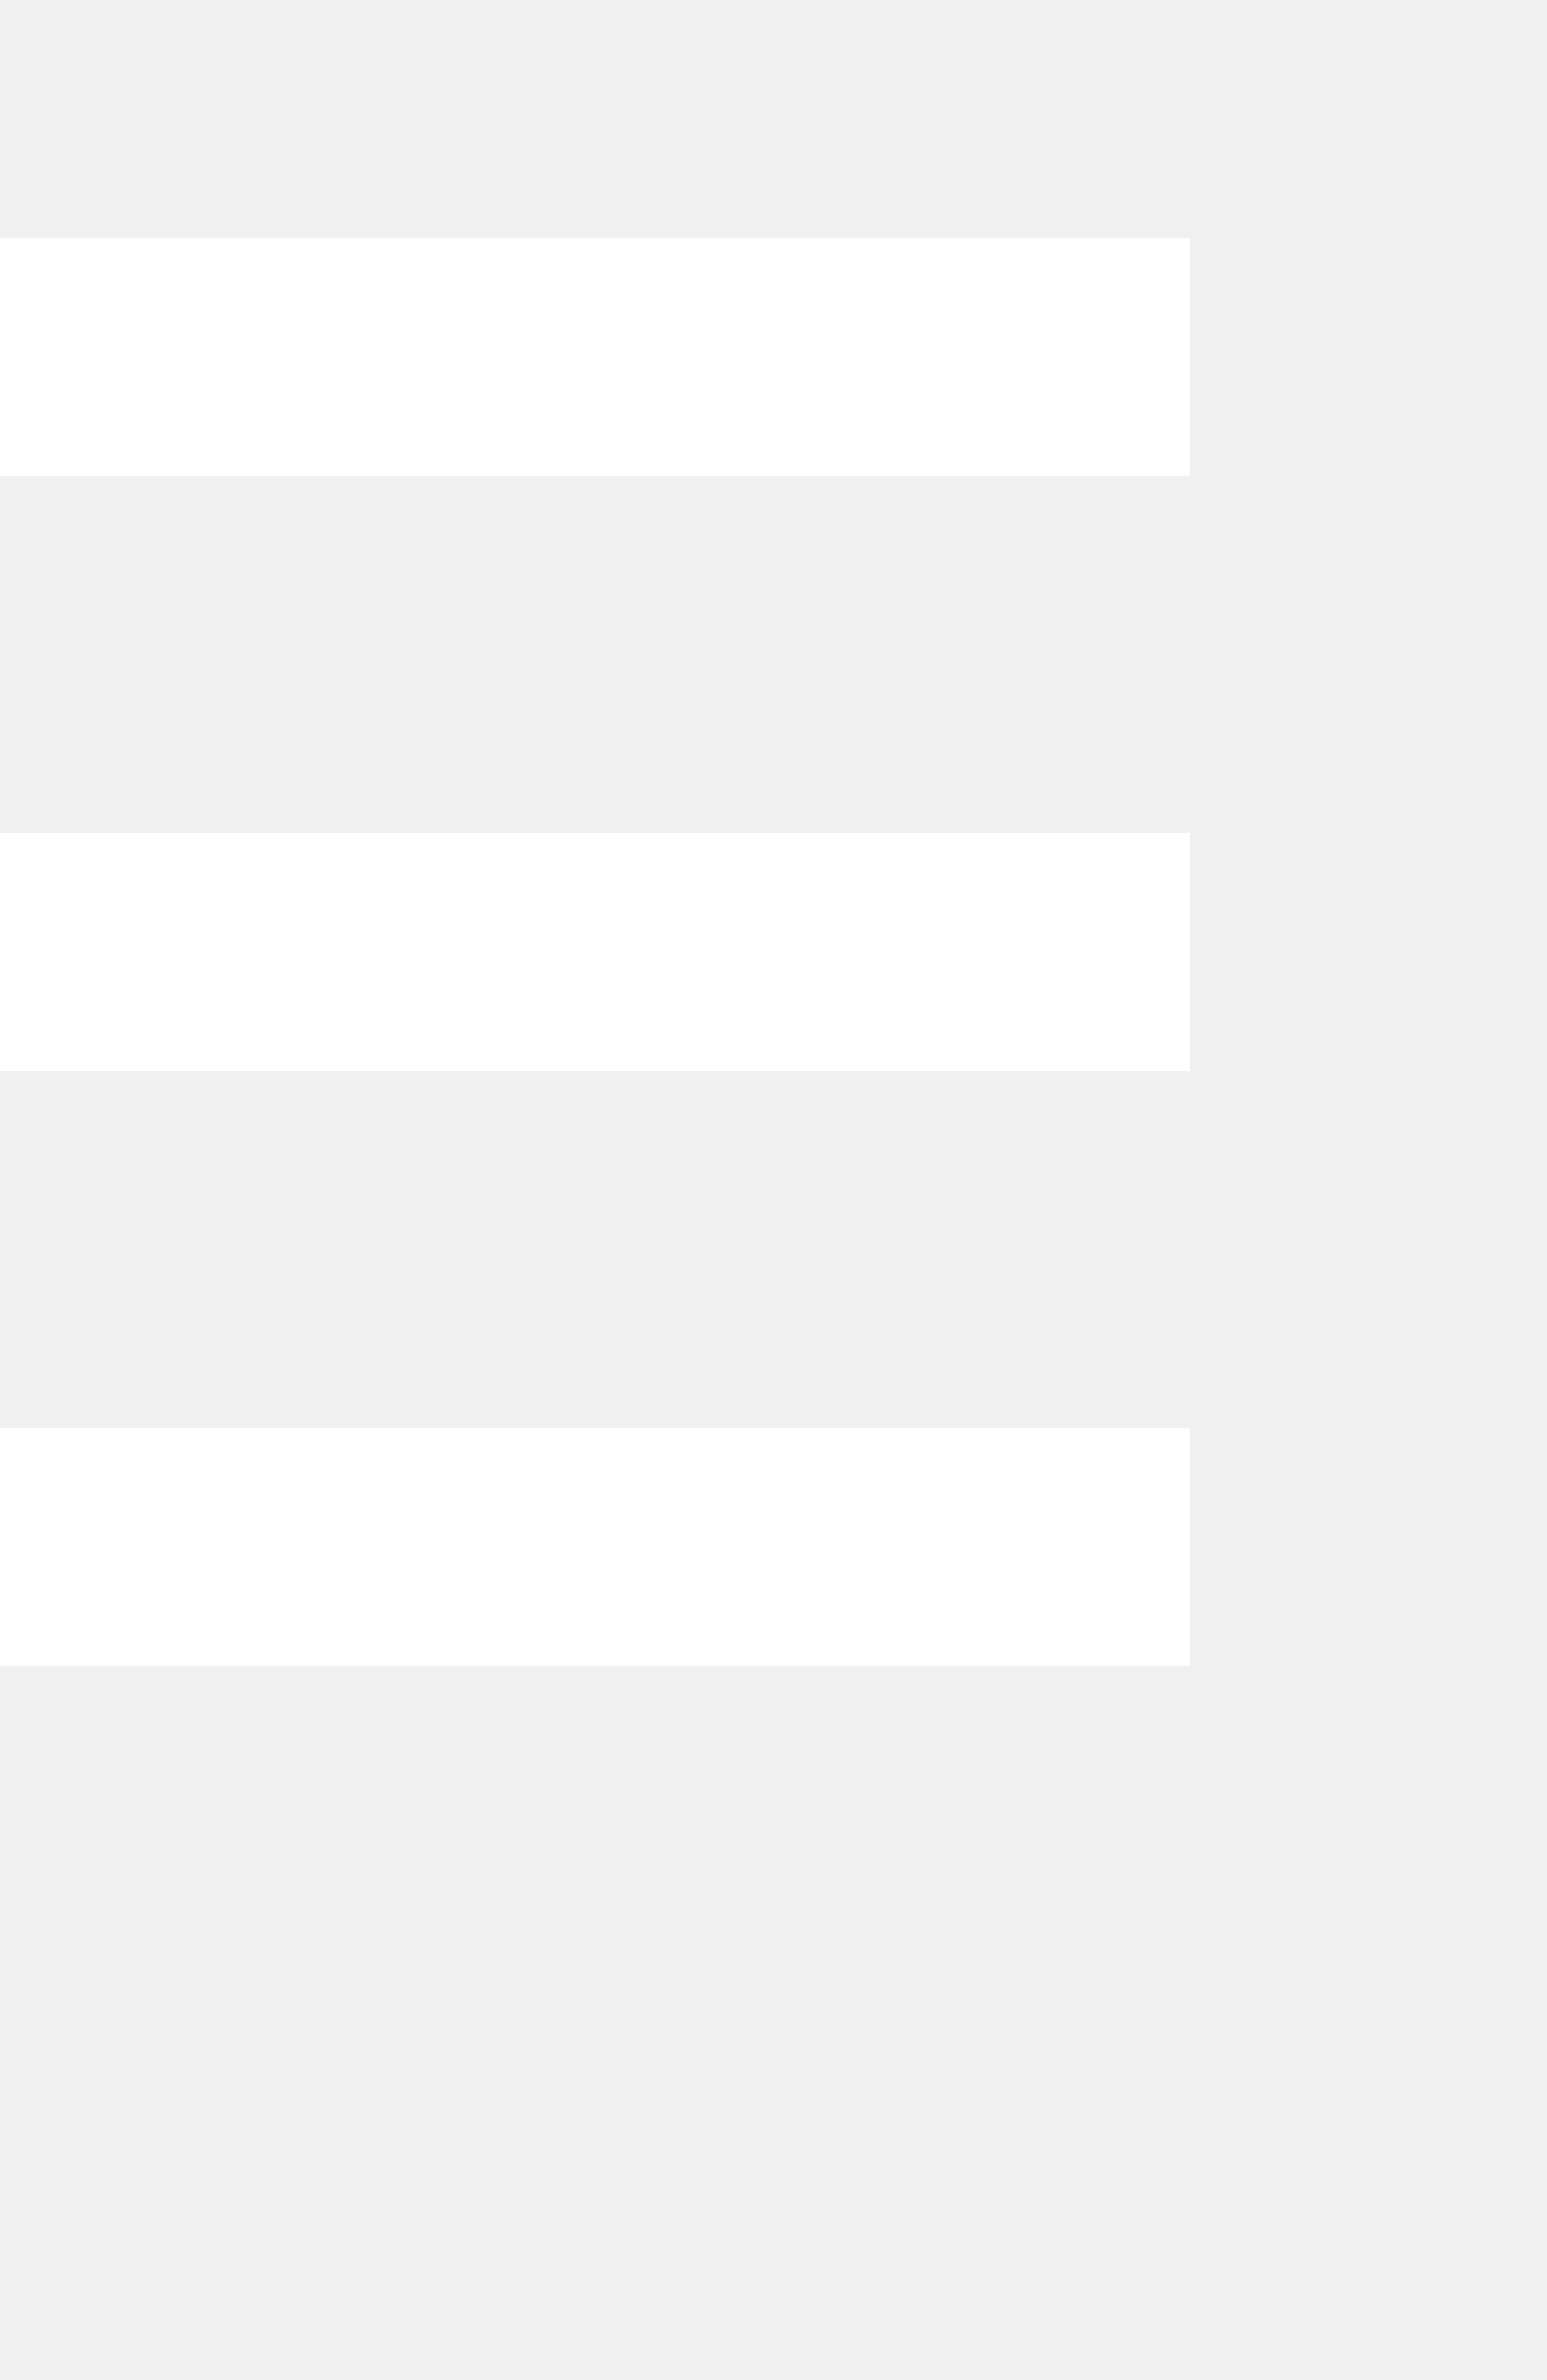
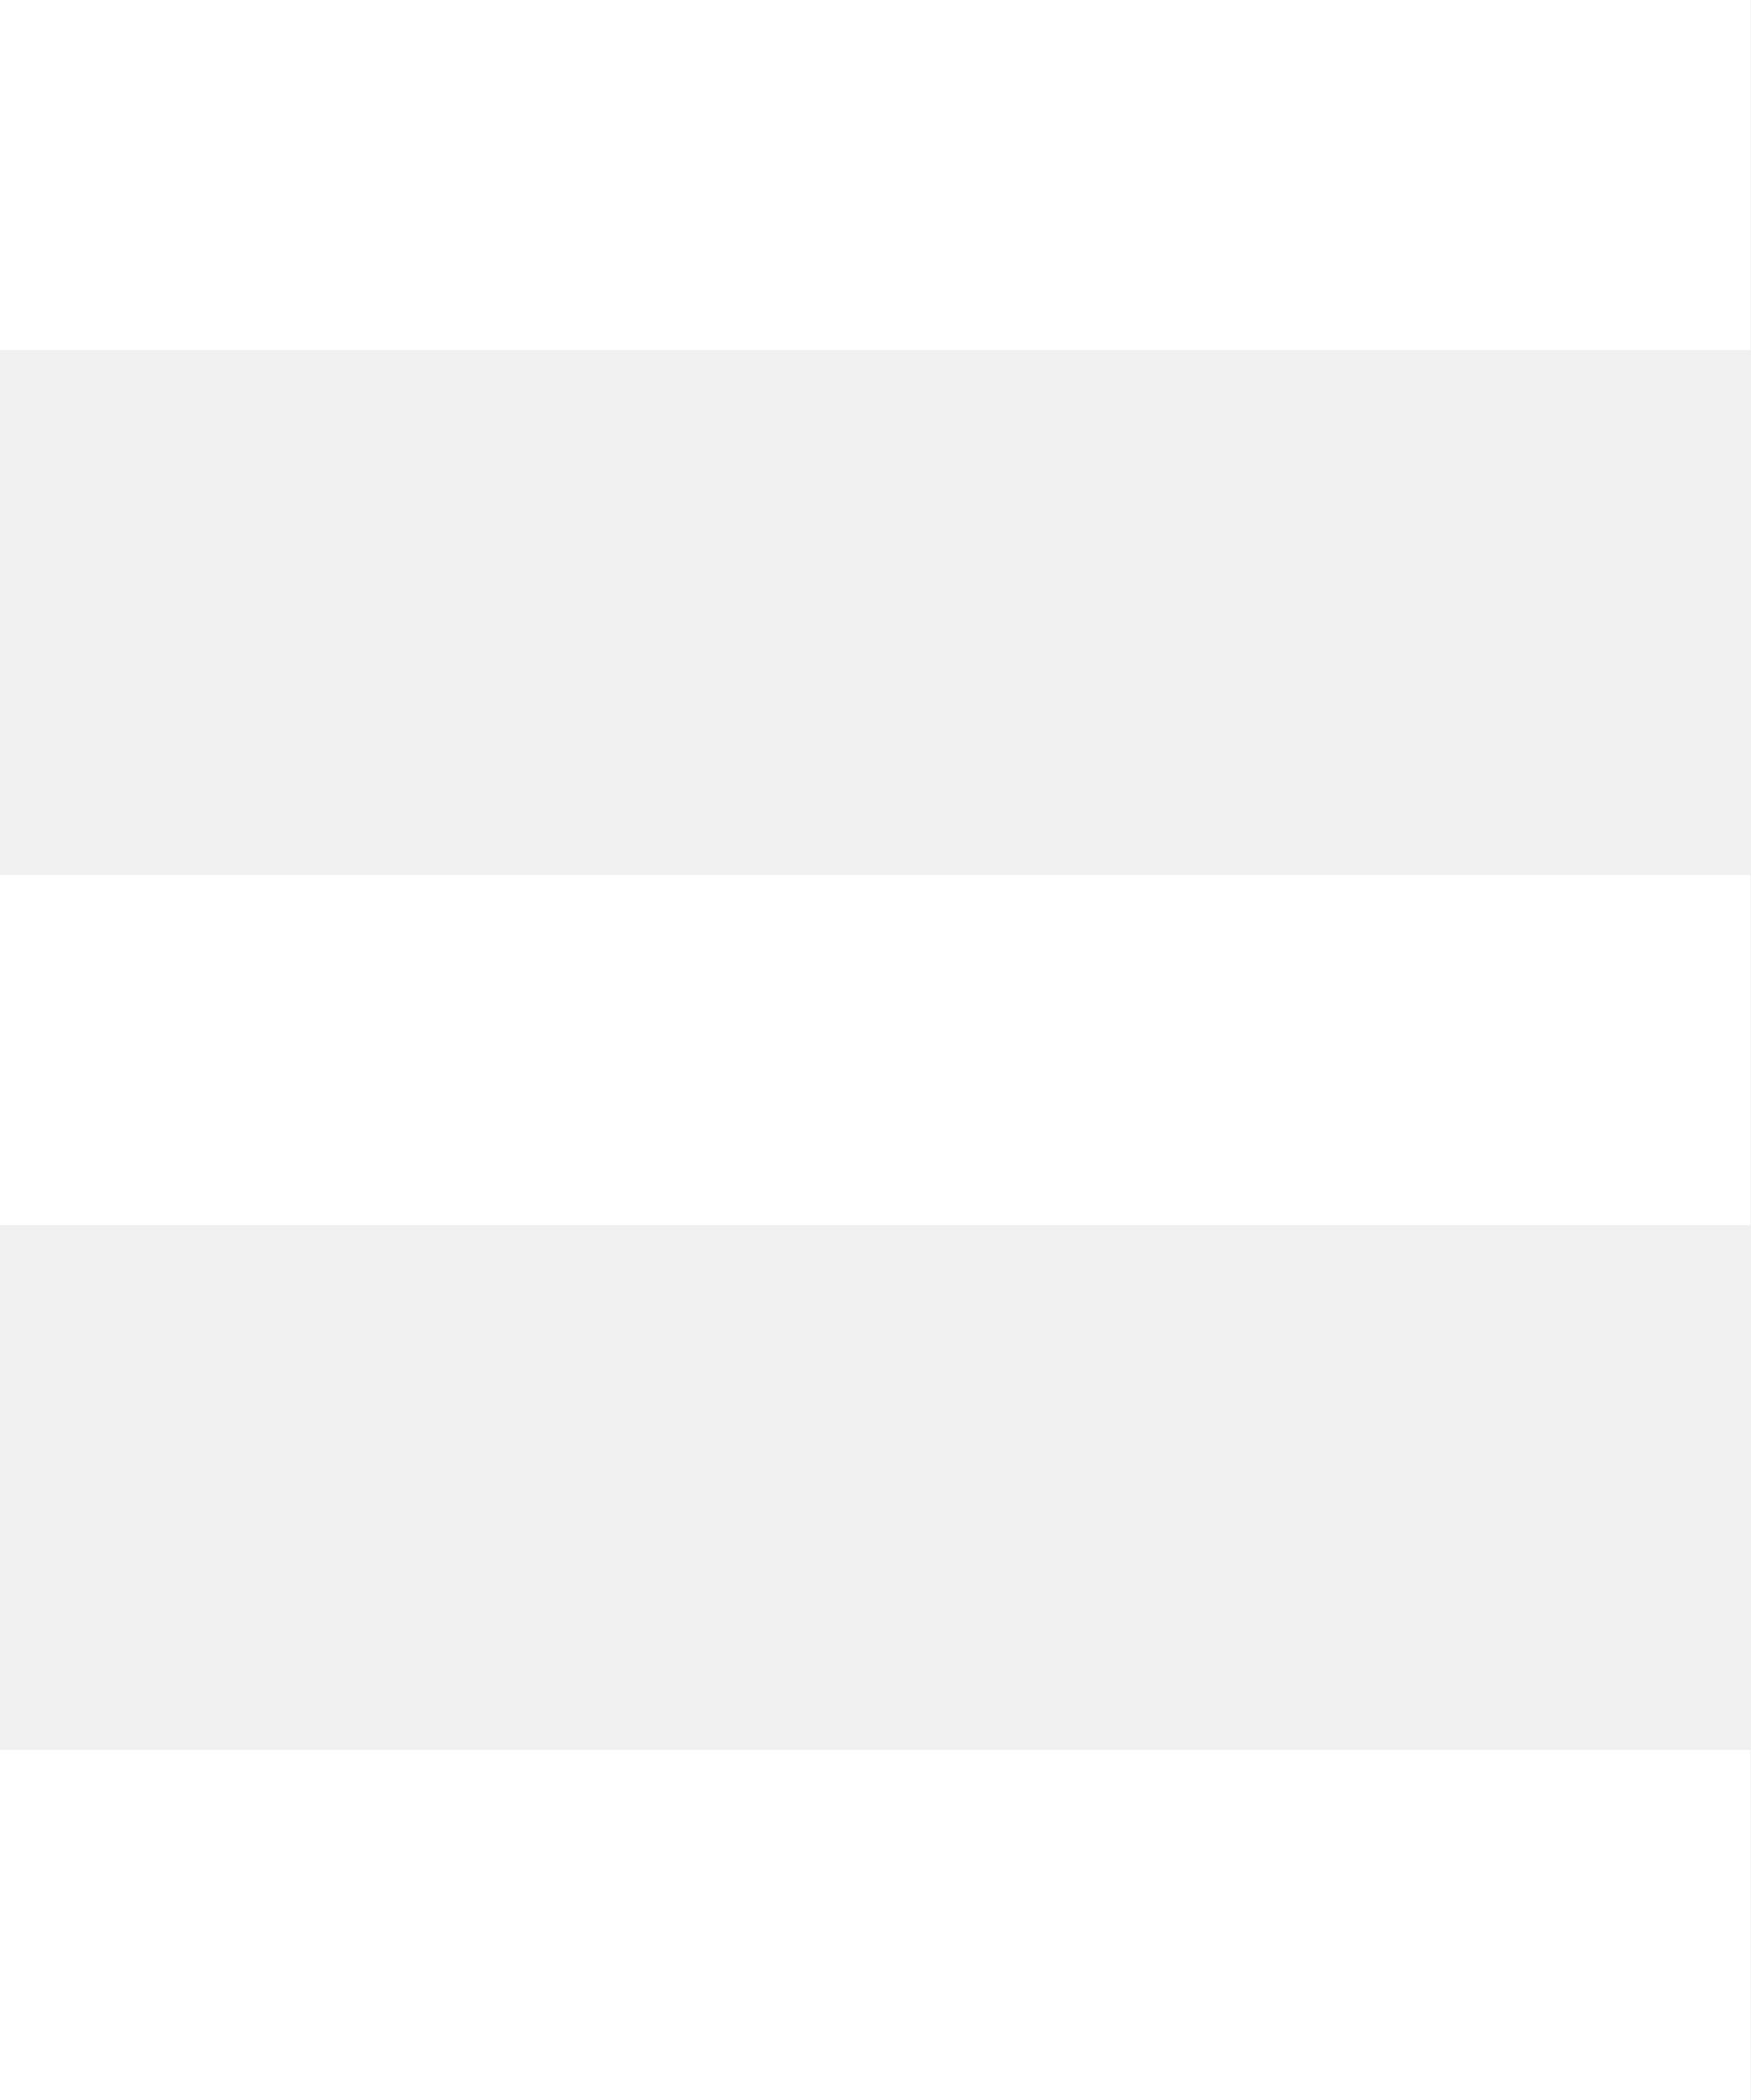
- <svg xmlns="http://www.w3.org/2000/svg" width="13px" height="20px" viewBox="0 0 13 20" version="1.1">
-   <defs />
-   <g id="Android-App" stroke="none" stroke-width="1" fill="none" fill-rule="evenodd">
-     <g id="Movie-List---Loading" transform="translate(0, -41)" fill="#FFFFFF">
+ <svg xmlns="http://www.w3.org/2000/svg" version="1.1" x="0px" y="0px" width="13px" height="15.6px" viewBox="0 0 13 15.6" enable-background="new 0 0 13 15.6" xml:space="preserve">
+   <g id="Android-App">
+     <g id="Movie-List---Loading" transform="translate(0, -41)">
      <g id="Header-2" transform="translate(0, 25)">
-         <path d="M0,30 L10,30 L10,28 L0,28 L0,30 L0,30 Z M0,25 L10,25 L10,23 L0,23 L0,25 L0,25 Z M0,18 L0,20 L10,20 L10,18 L0,18 L0,18 Z" id="Shape" />
+         <path id="Shape" fill="#FFFFFF" d="M0,31.6h13V29H0V31.6L0,31.6z M0,25.1h13v-2.6H0V25.1L0,25.1z      M0,16v2.6h13V16H0L0,16z" />
      </g>
    </g>
  </g>
</svg>
